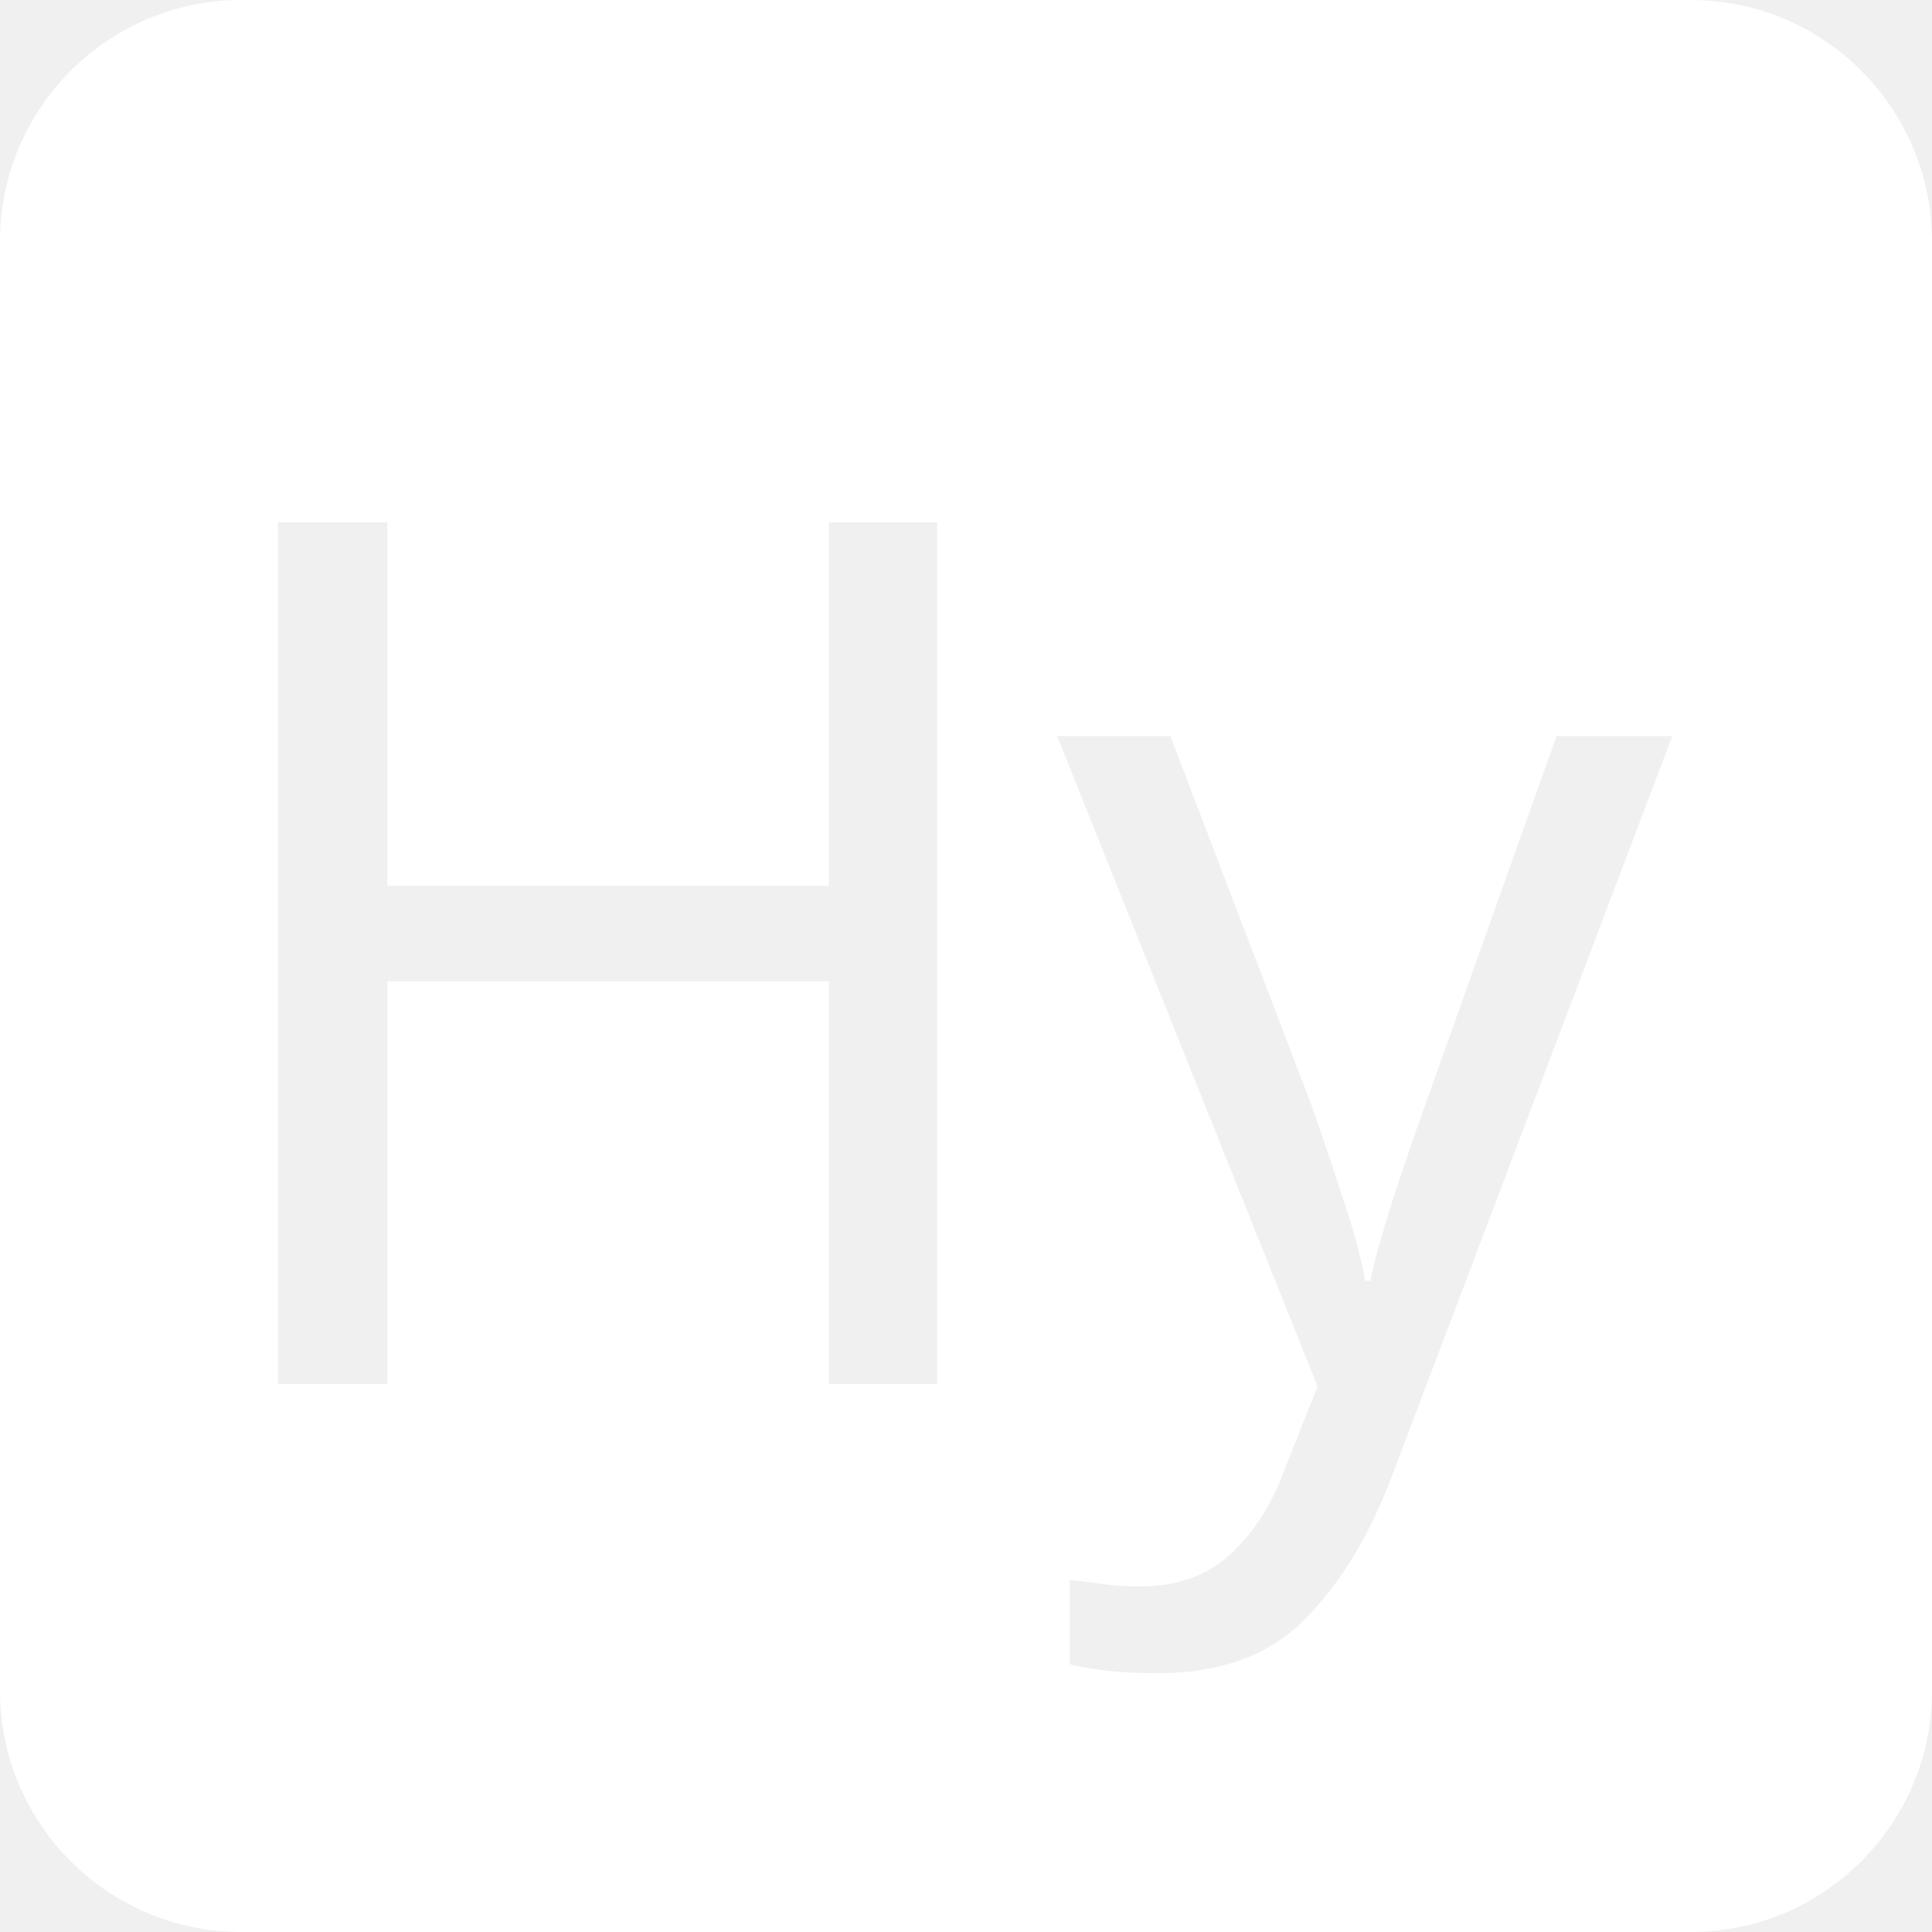
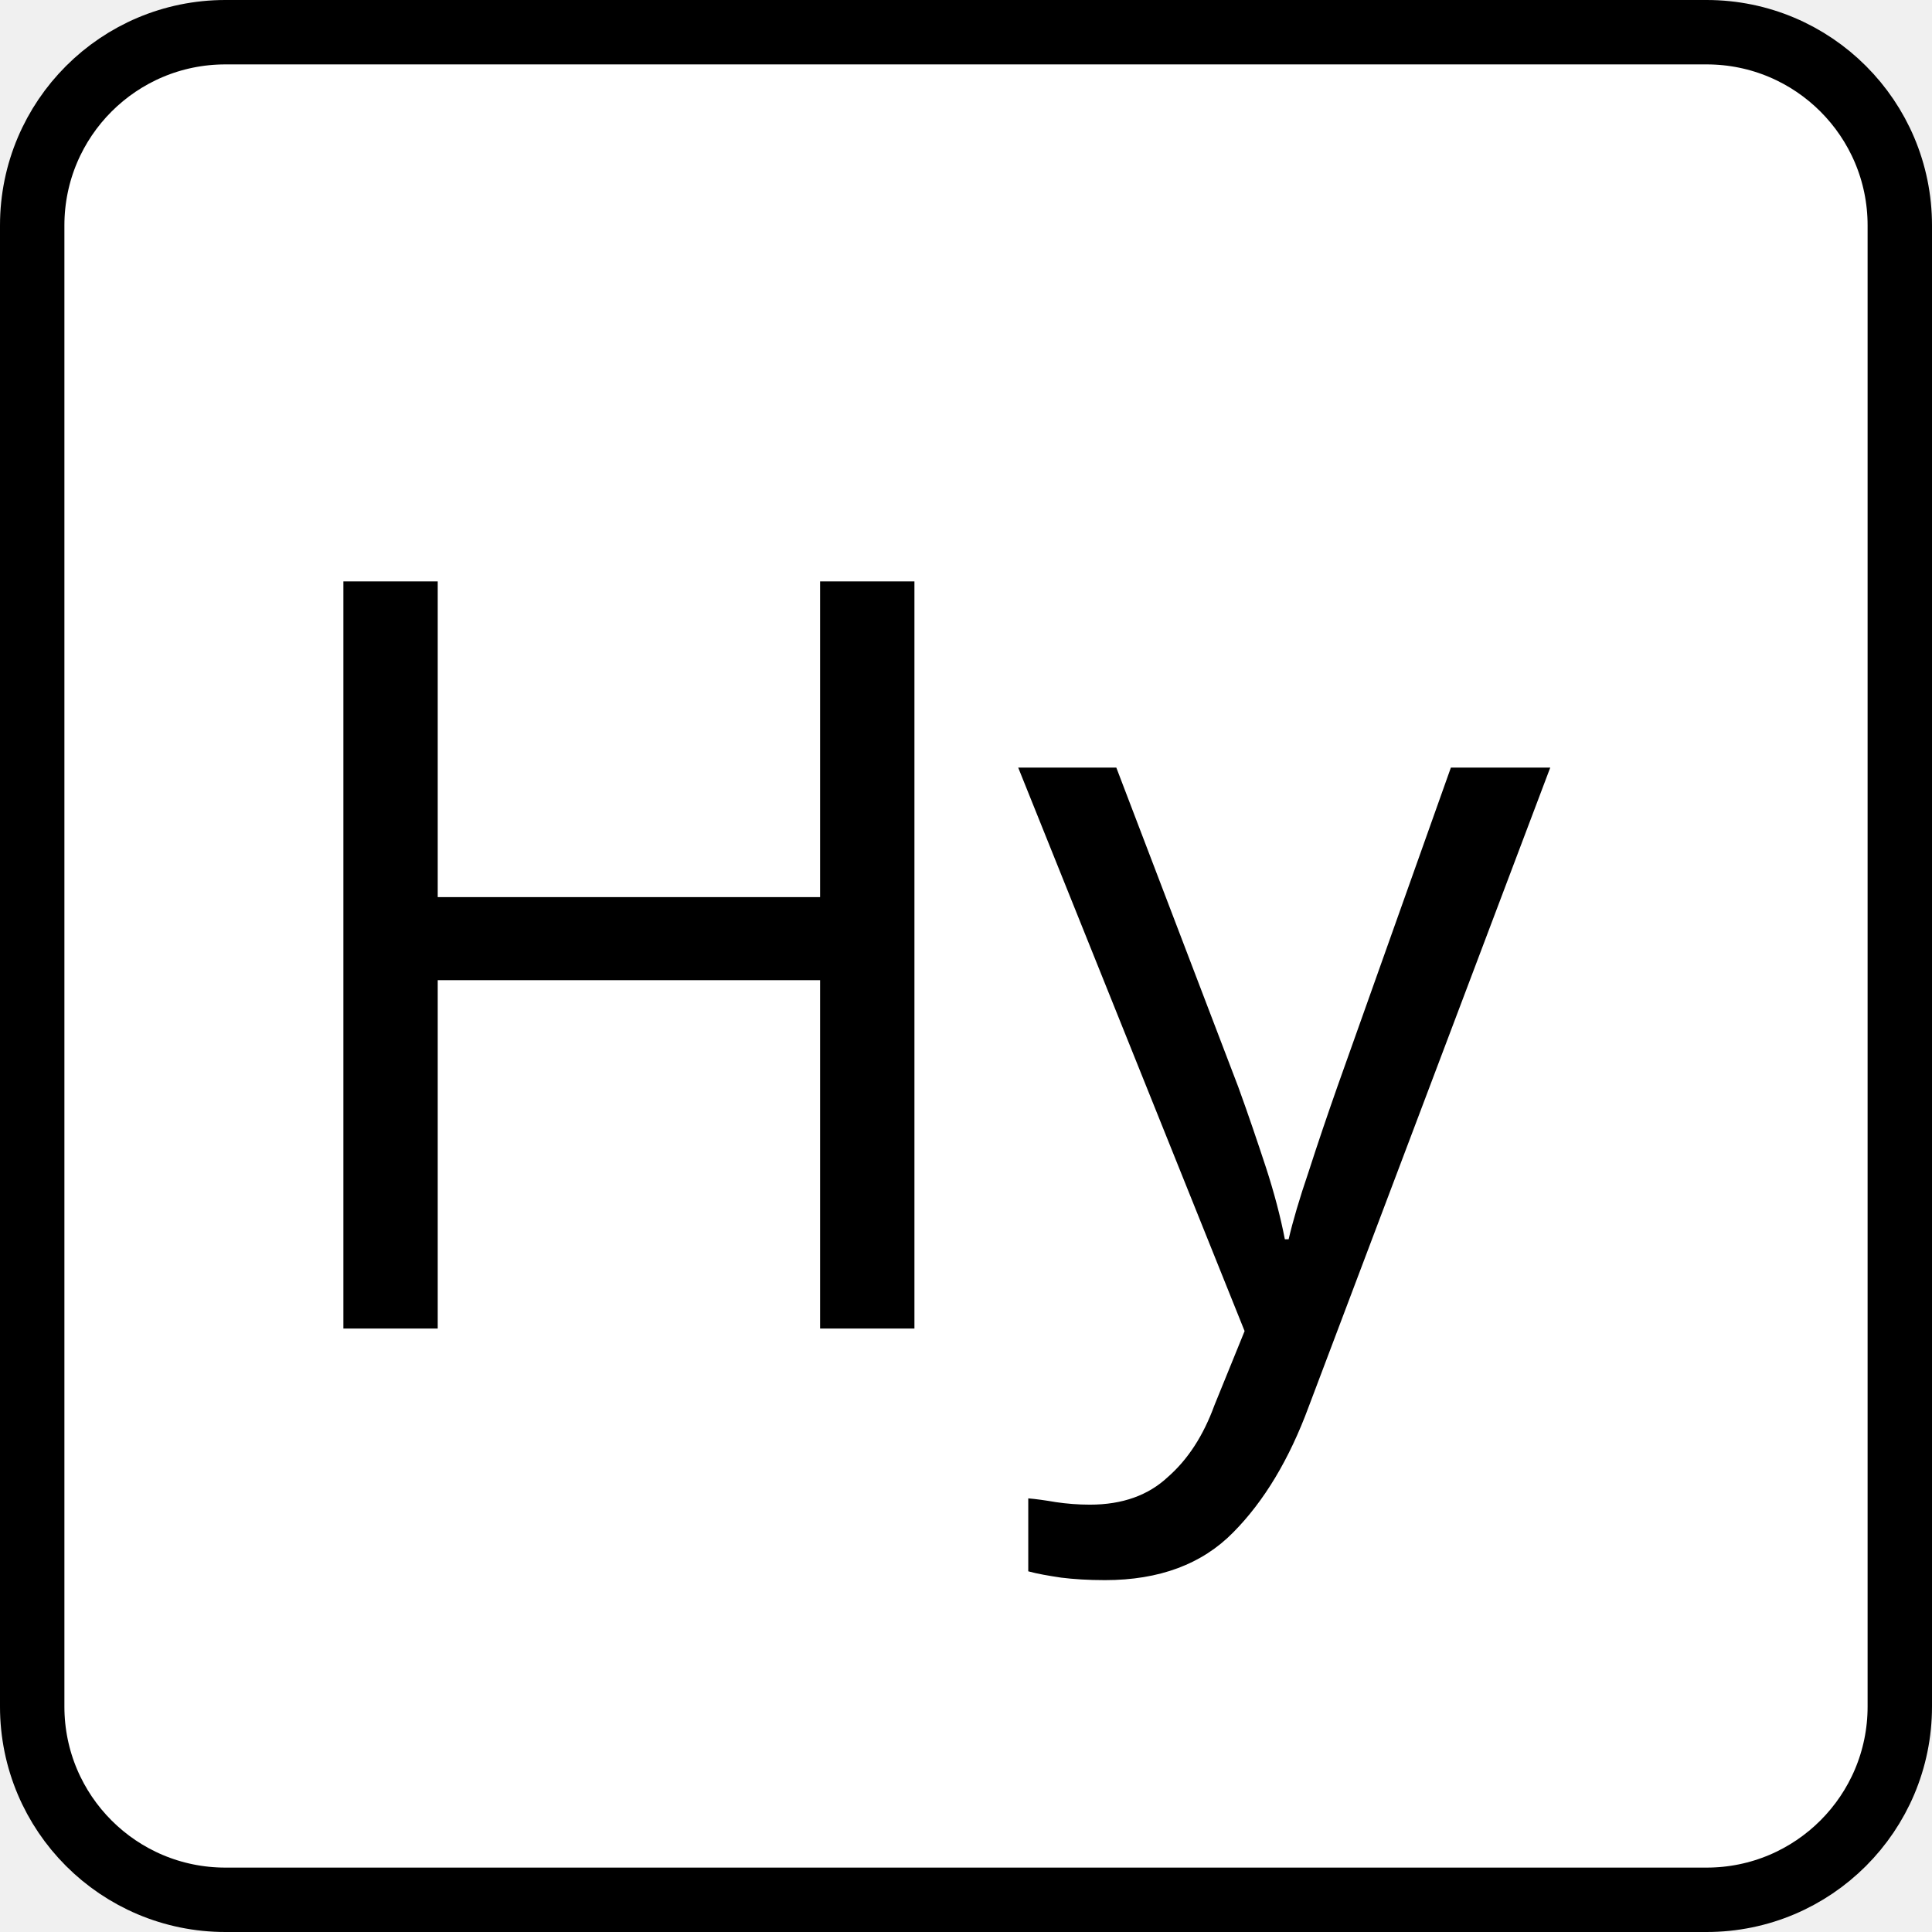
<svg version="1.1" width="24" height="24">
-   <defs>
-     <mask id="m">
-       <rect x="0" y="0" width="24" height="24" style="fill:white" />
-       <text x="2.0" y="17.193" style="font-family:Sans Regular;font-weight:500;font-size:15;fill:black">Hy</text>
-     </mask>
-   </defs>
-   <rect x="0.0" y="0.0" width="24" height="24" rx="3" mask="url(#m)" style="fill:#ffffff" />
+   <rect x="0.4" y="0.4" width="23.2" height="23.2" rx="2.4" style="stroke:black;stroke-width:0.8;fill:white;" />
+   <text x="3.0" y="16.501" style="font-family:Sans Regular;font-weight:500;font-size:13;fill:black">Hy</text>
</svg>
